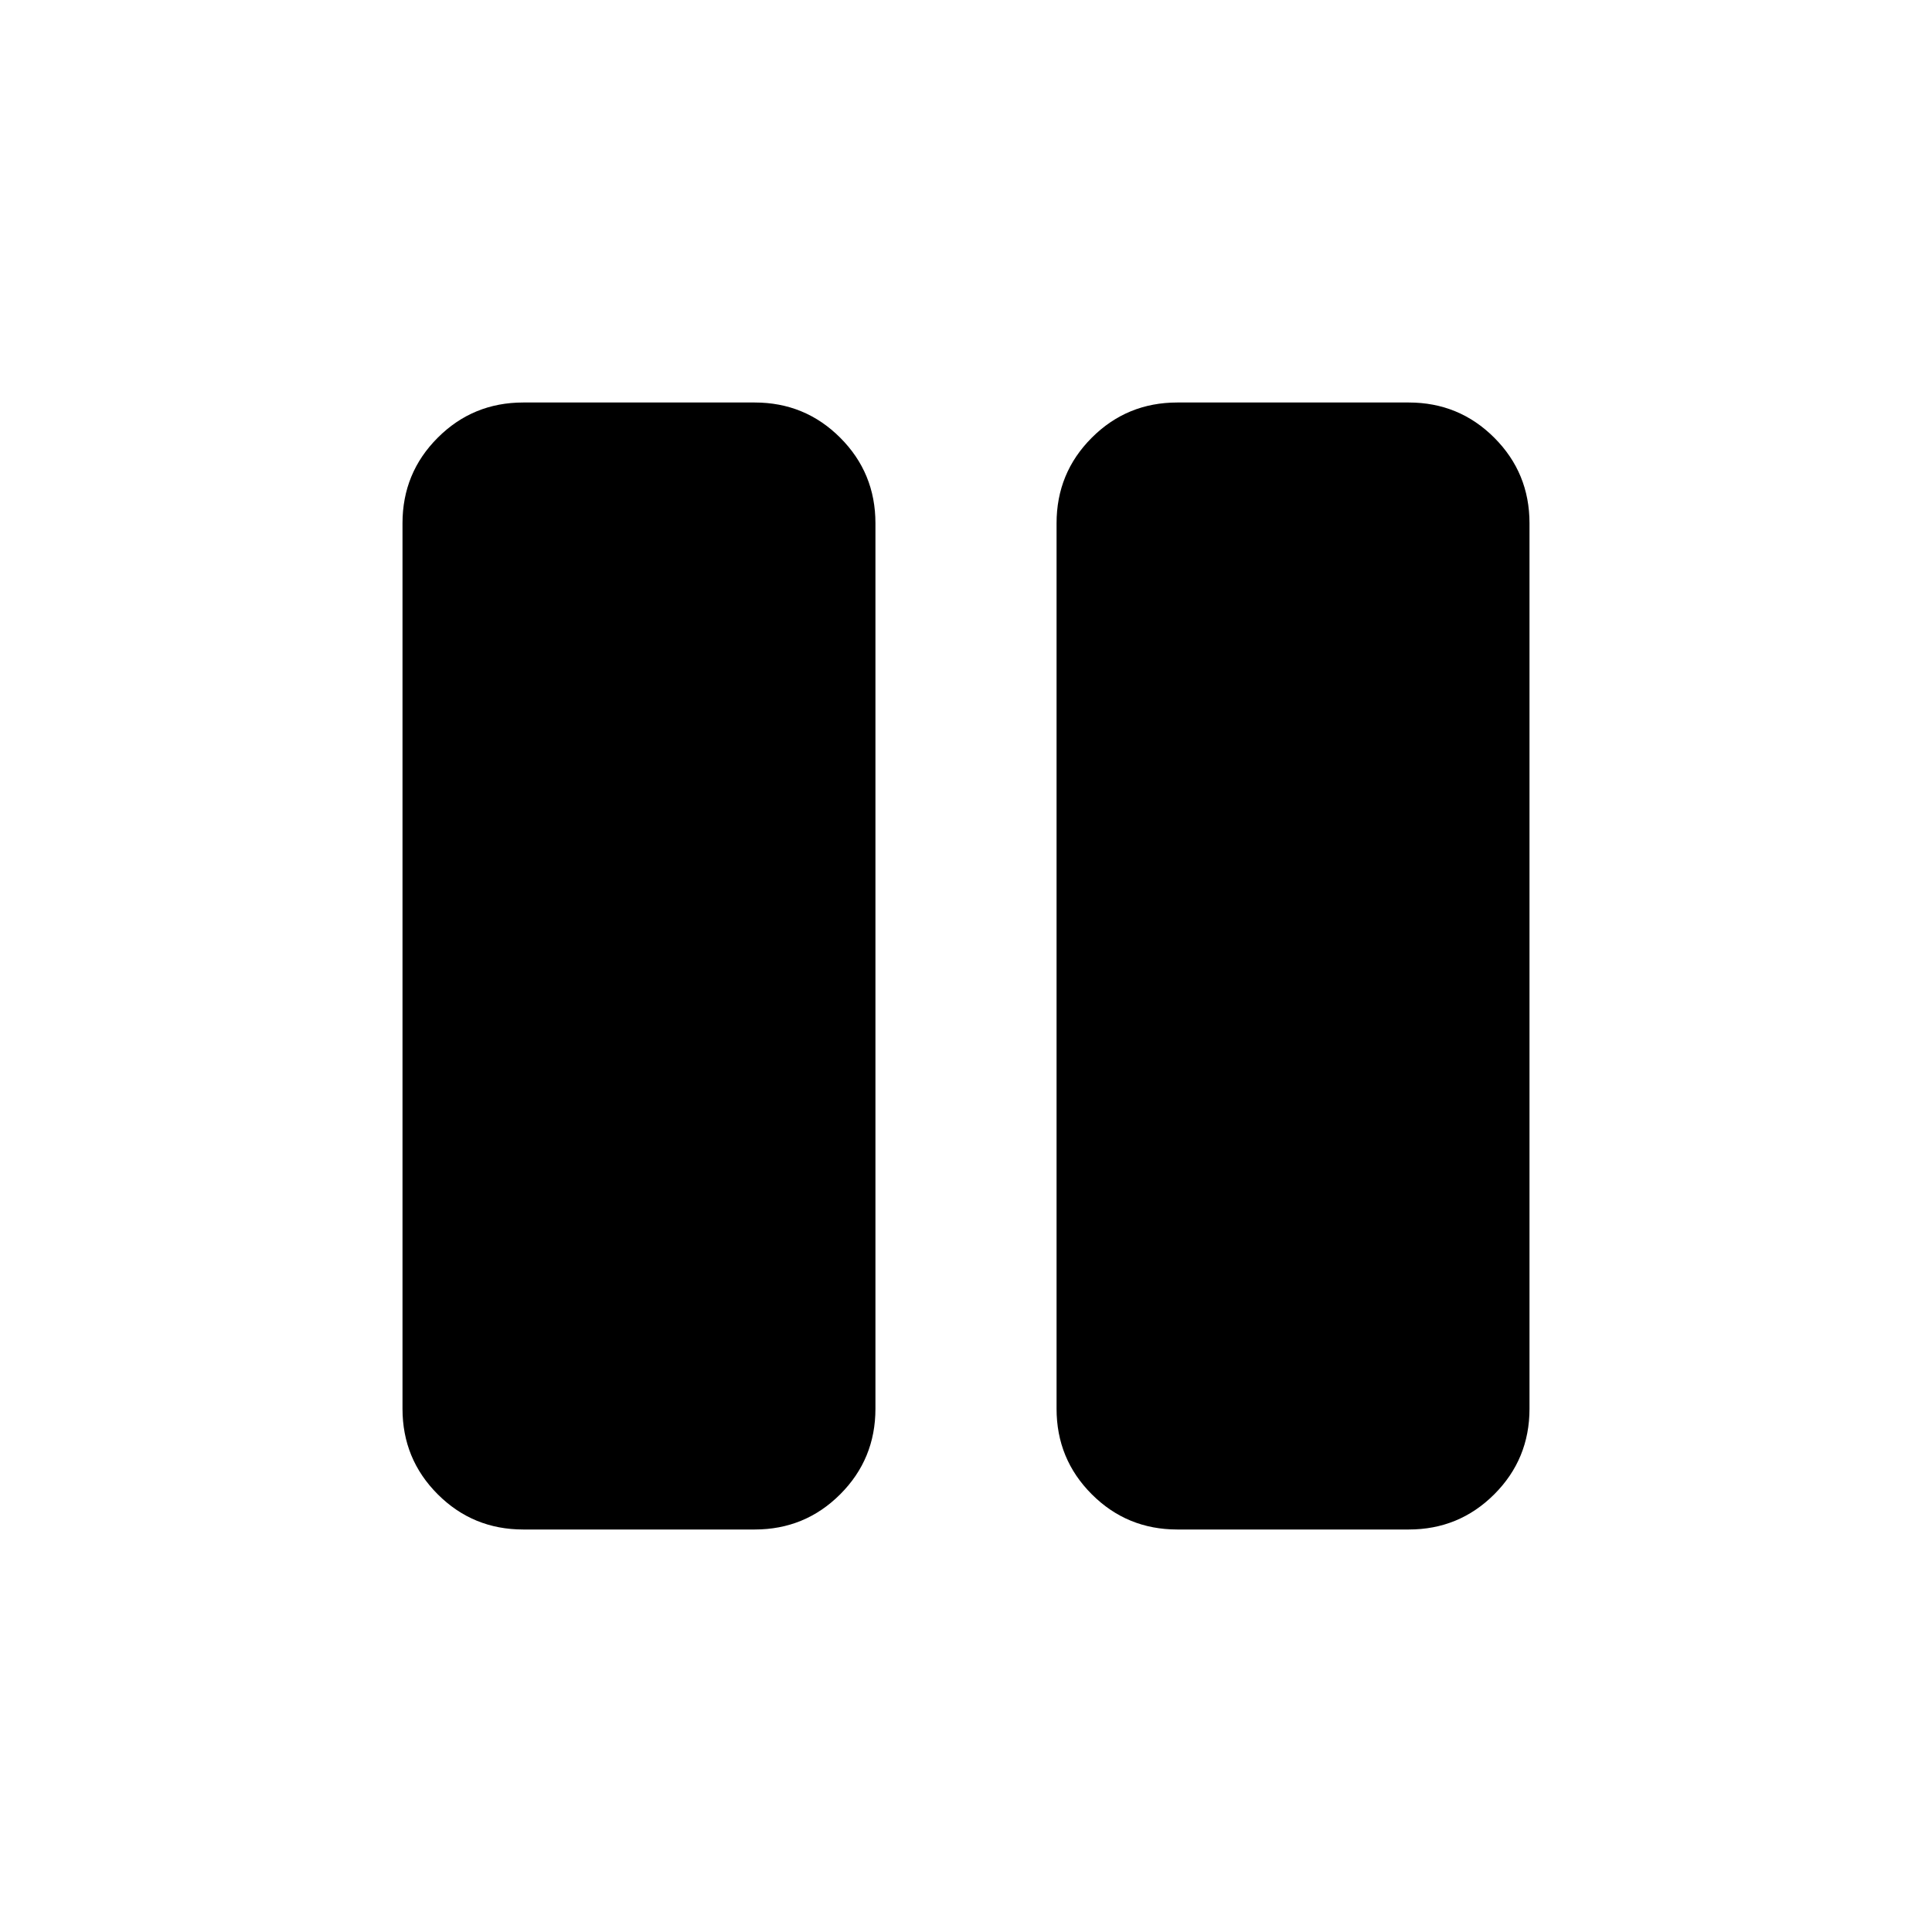
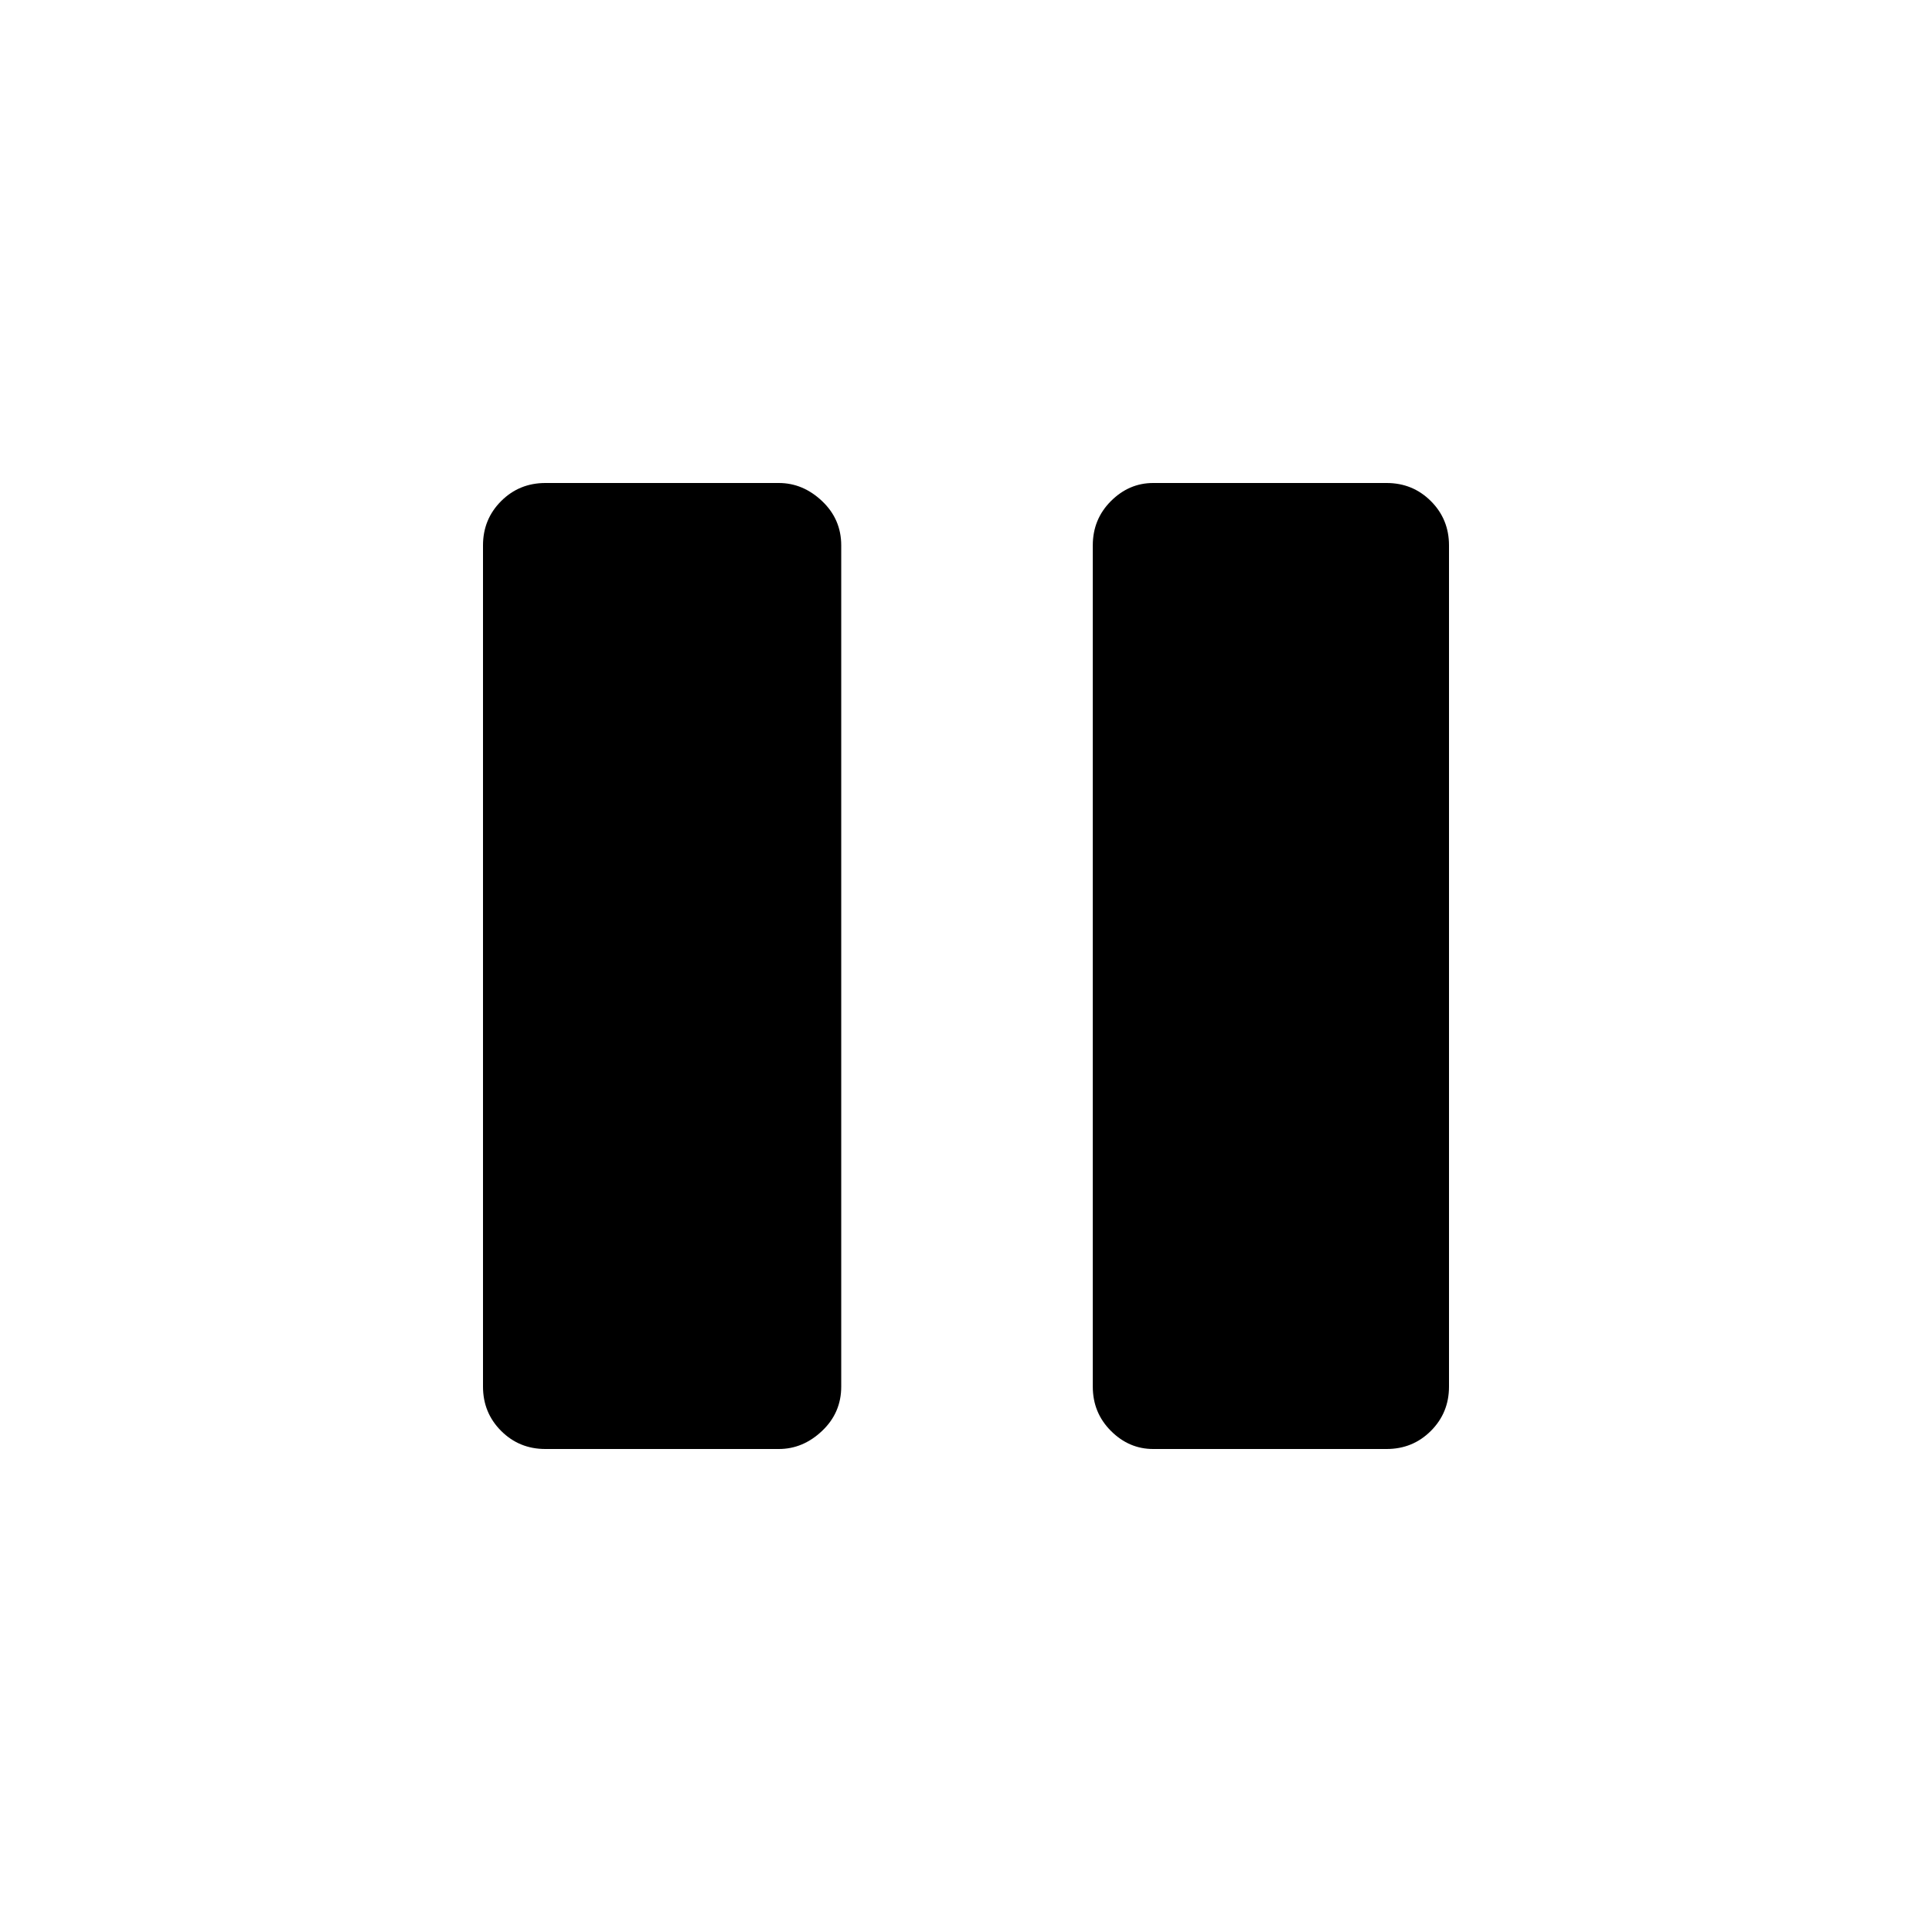
<svg xmlns="http://www.w3.org/2000/svg" height="48" width="48">
-   <path d="M29.25 38q-1.25 0-2.125-.875T26.25 35V13q0-1.25.875-2.125T29.25 10H35q1.25 0 2.125.875T38 13v22q0 1.25-.875 2.125T35 38ZM13 38q-1.25 0-2.125-.875T10 35V13q0-1.25.875-2.125T13 10h5.75q1.25 0 2.125.875T21.75 13v22q0 1.25-.875 2.125T18.75 38Z" />
+   <path d="M28.65 36q-.6 0-1.05-.45-.45-.45-.45-1.1v-20.9q0-.65.45-1.1.45-.45 1.05-.45h5.8q.65 0 1.1.45.45.45.45 1.1v20.9q0 .65-.45 1.1-.45.45-1.1.45Zm-15.1 0q-.65 0-1.1-.45-.45-.45-.45-1.1v-20.9q0-.65.45-1.1.45-.45 1.1-.45h5.8q.6 0 1.075.45t.475 1.1v20.9q0 .65-.475 1.1-.475.45-1.075.45Z" />
</svg>
